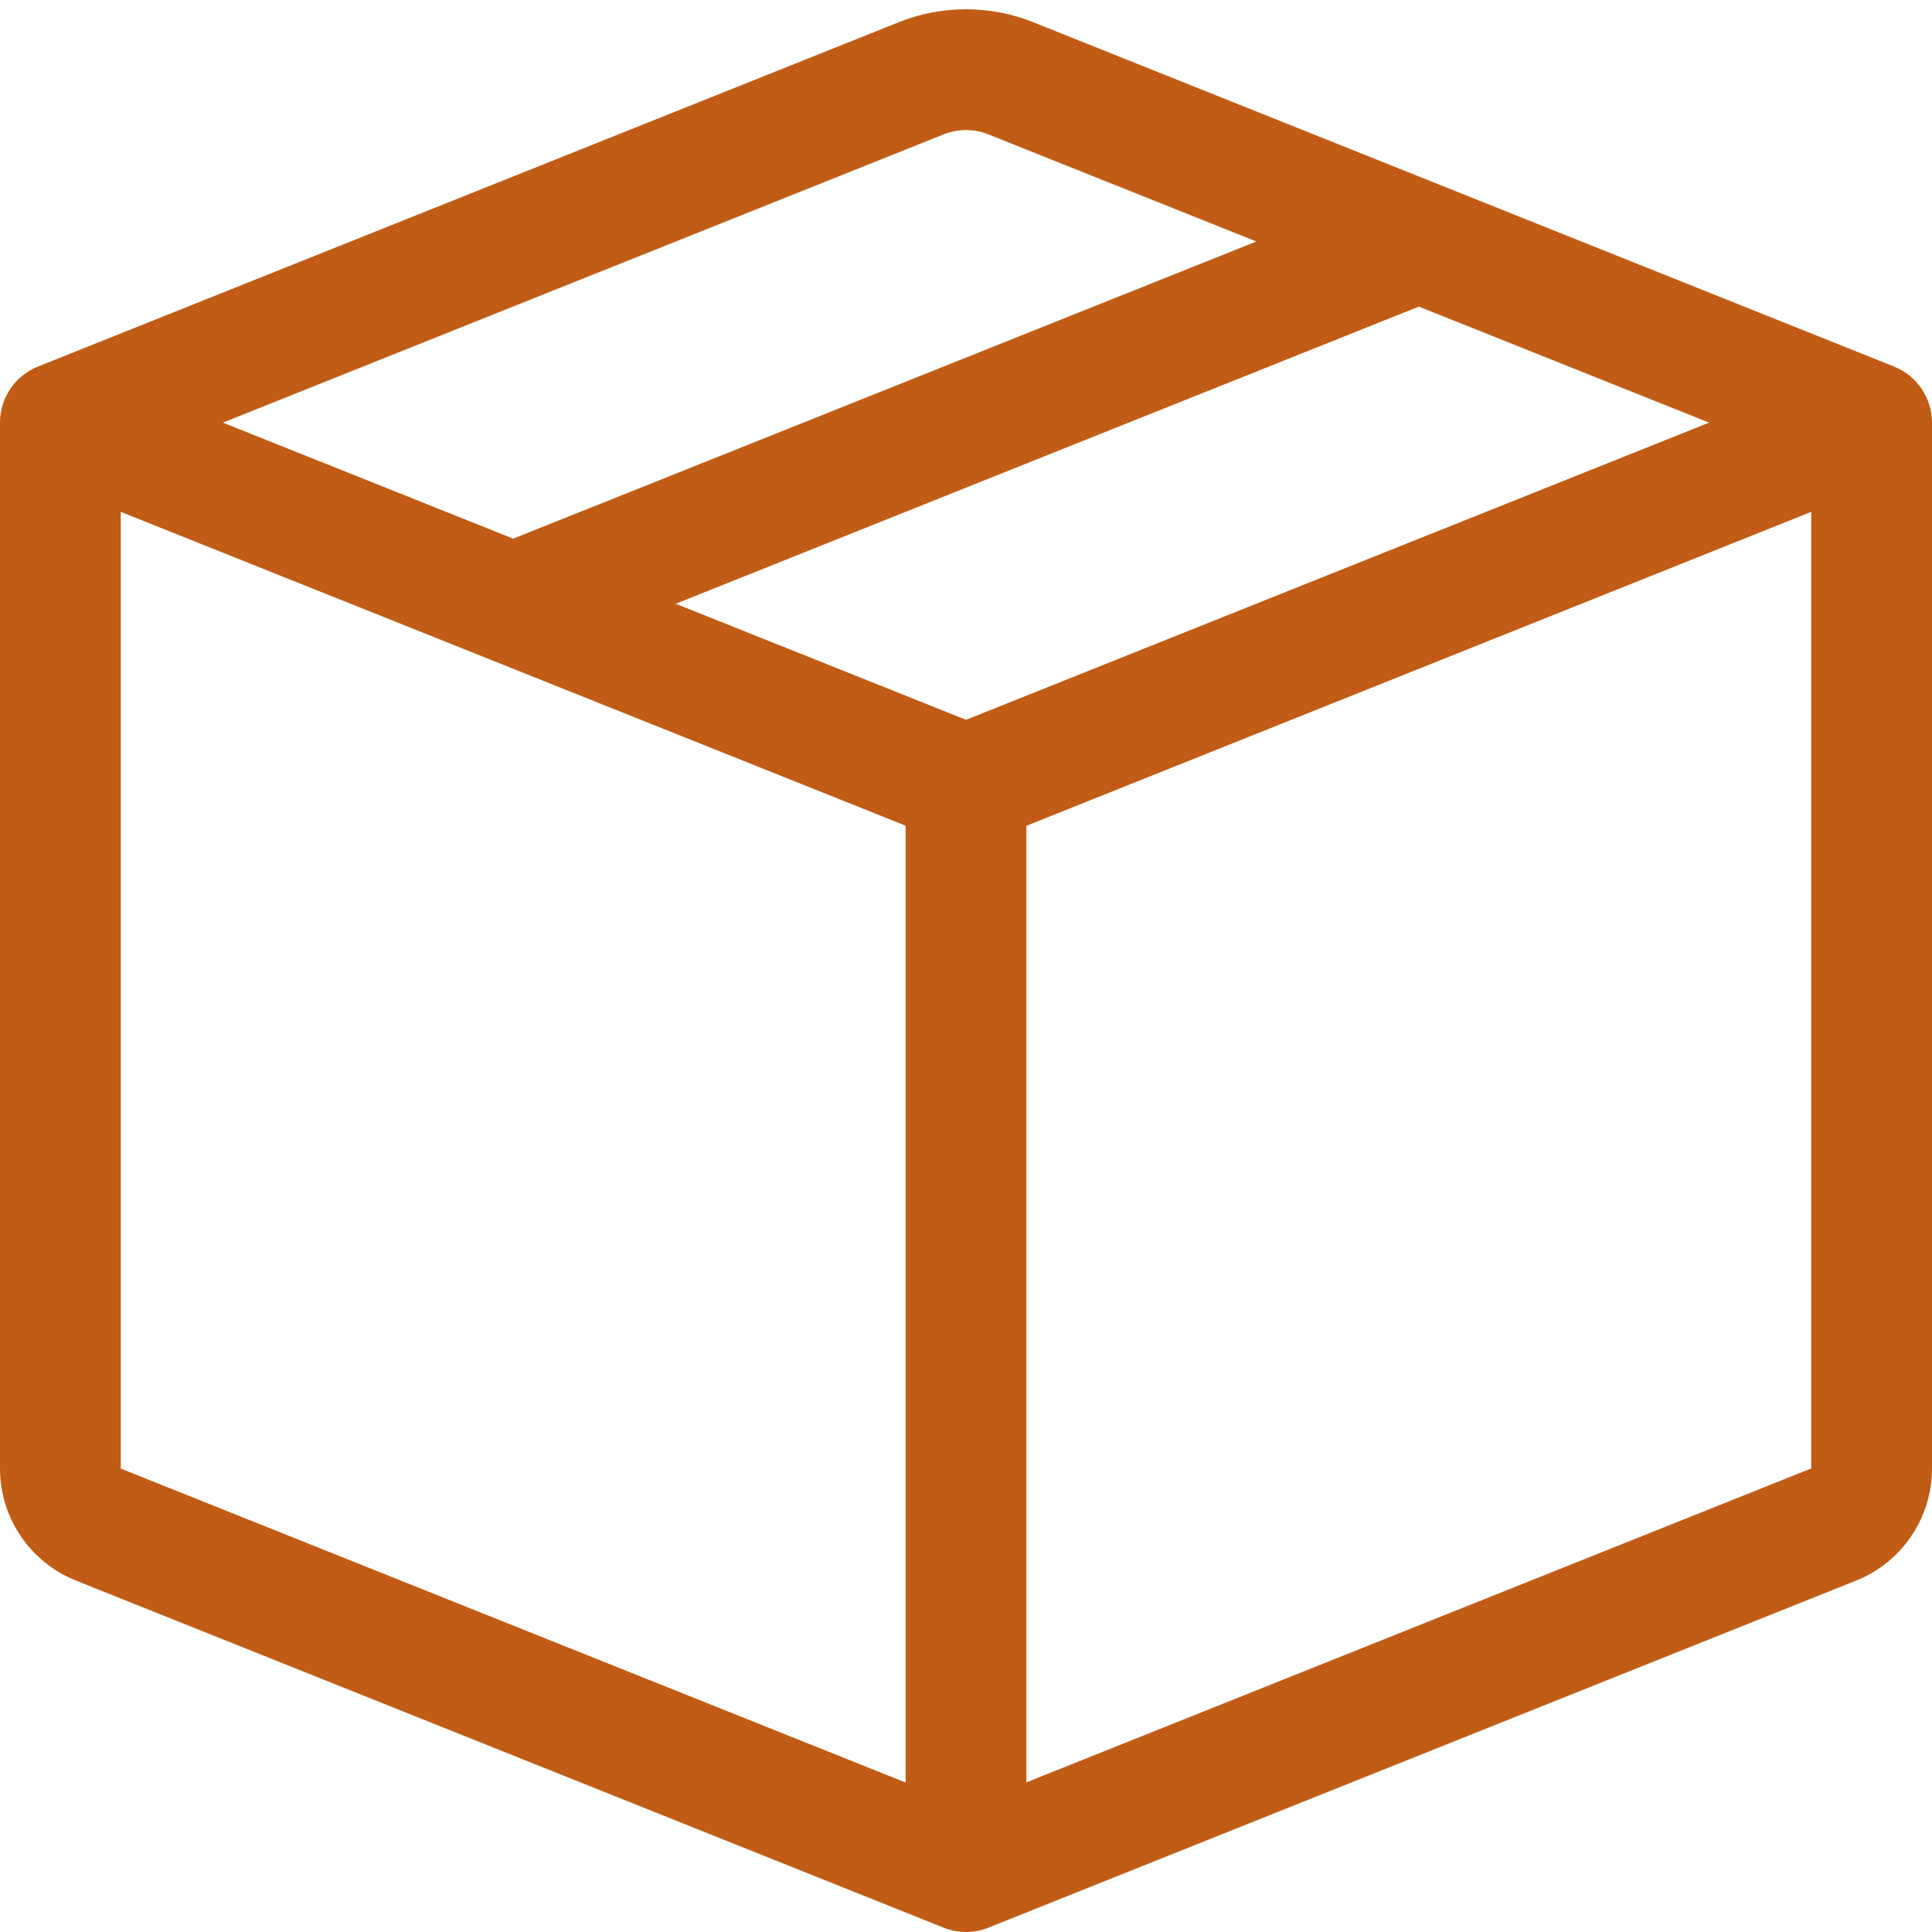
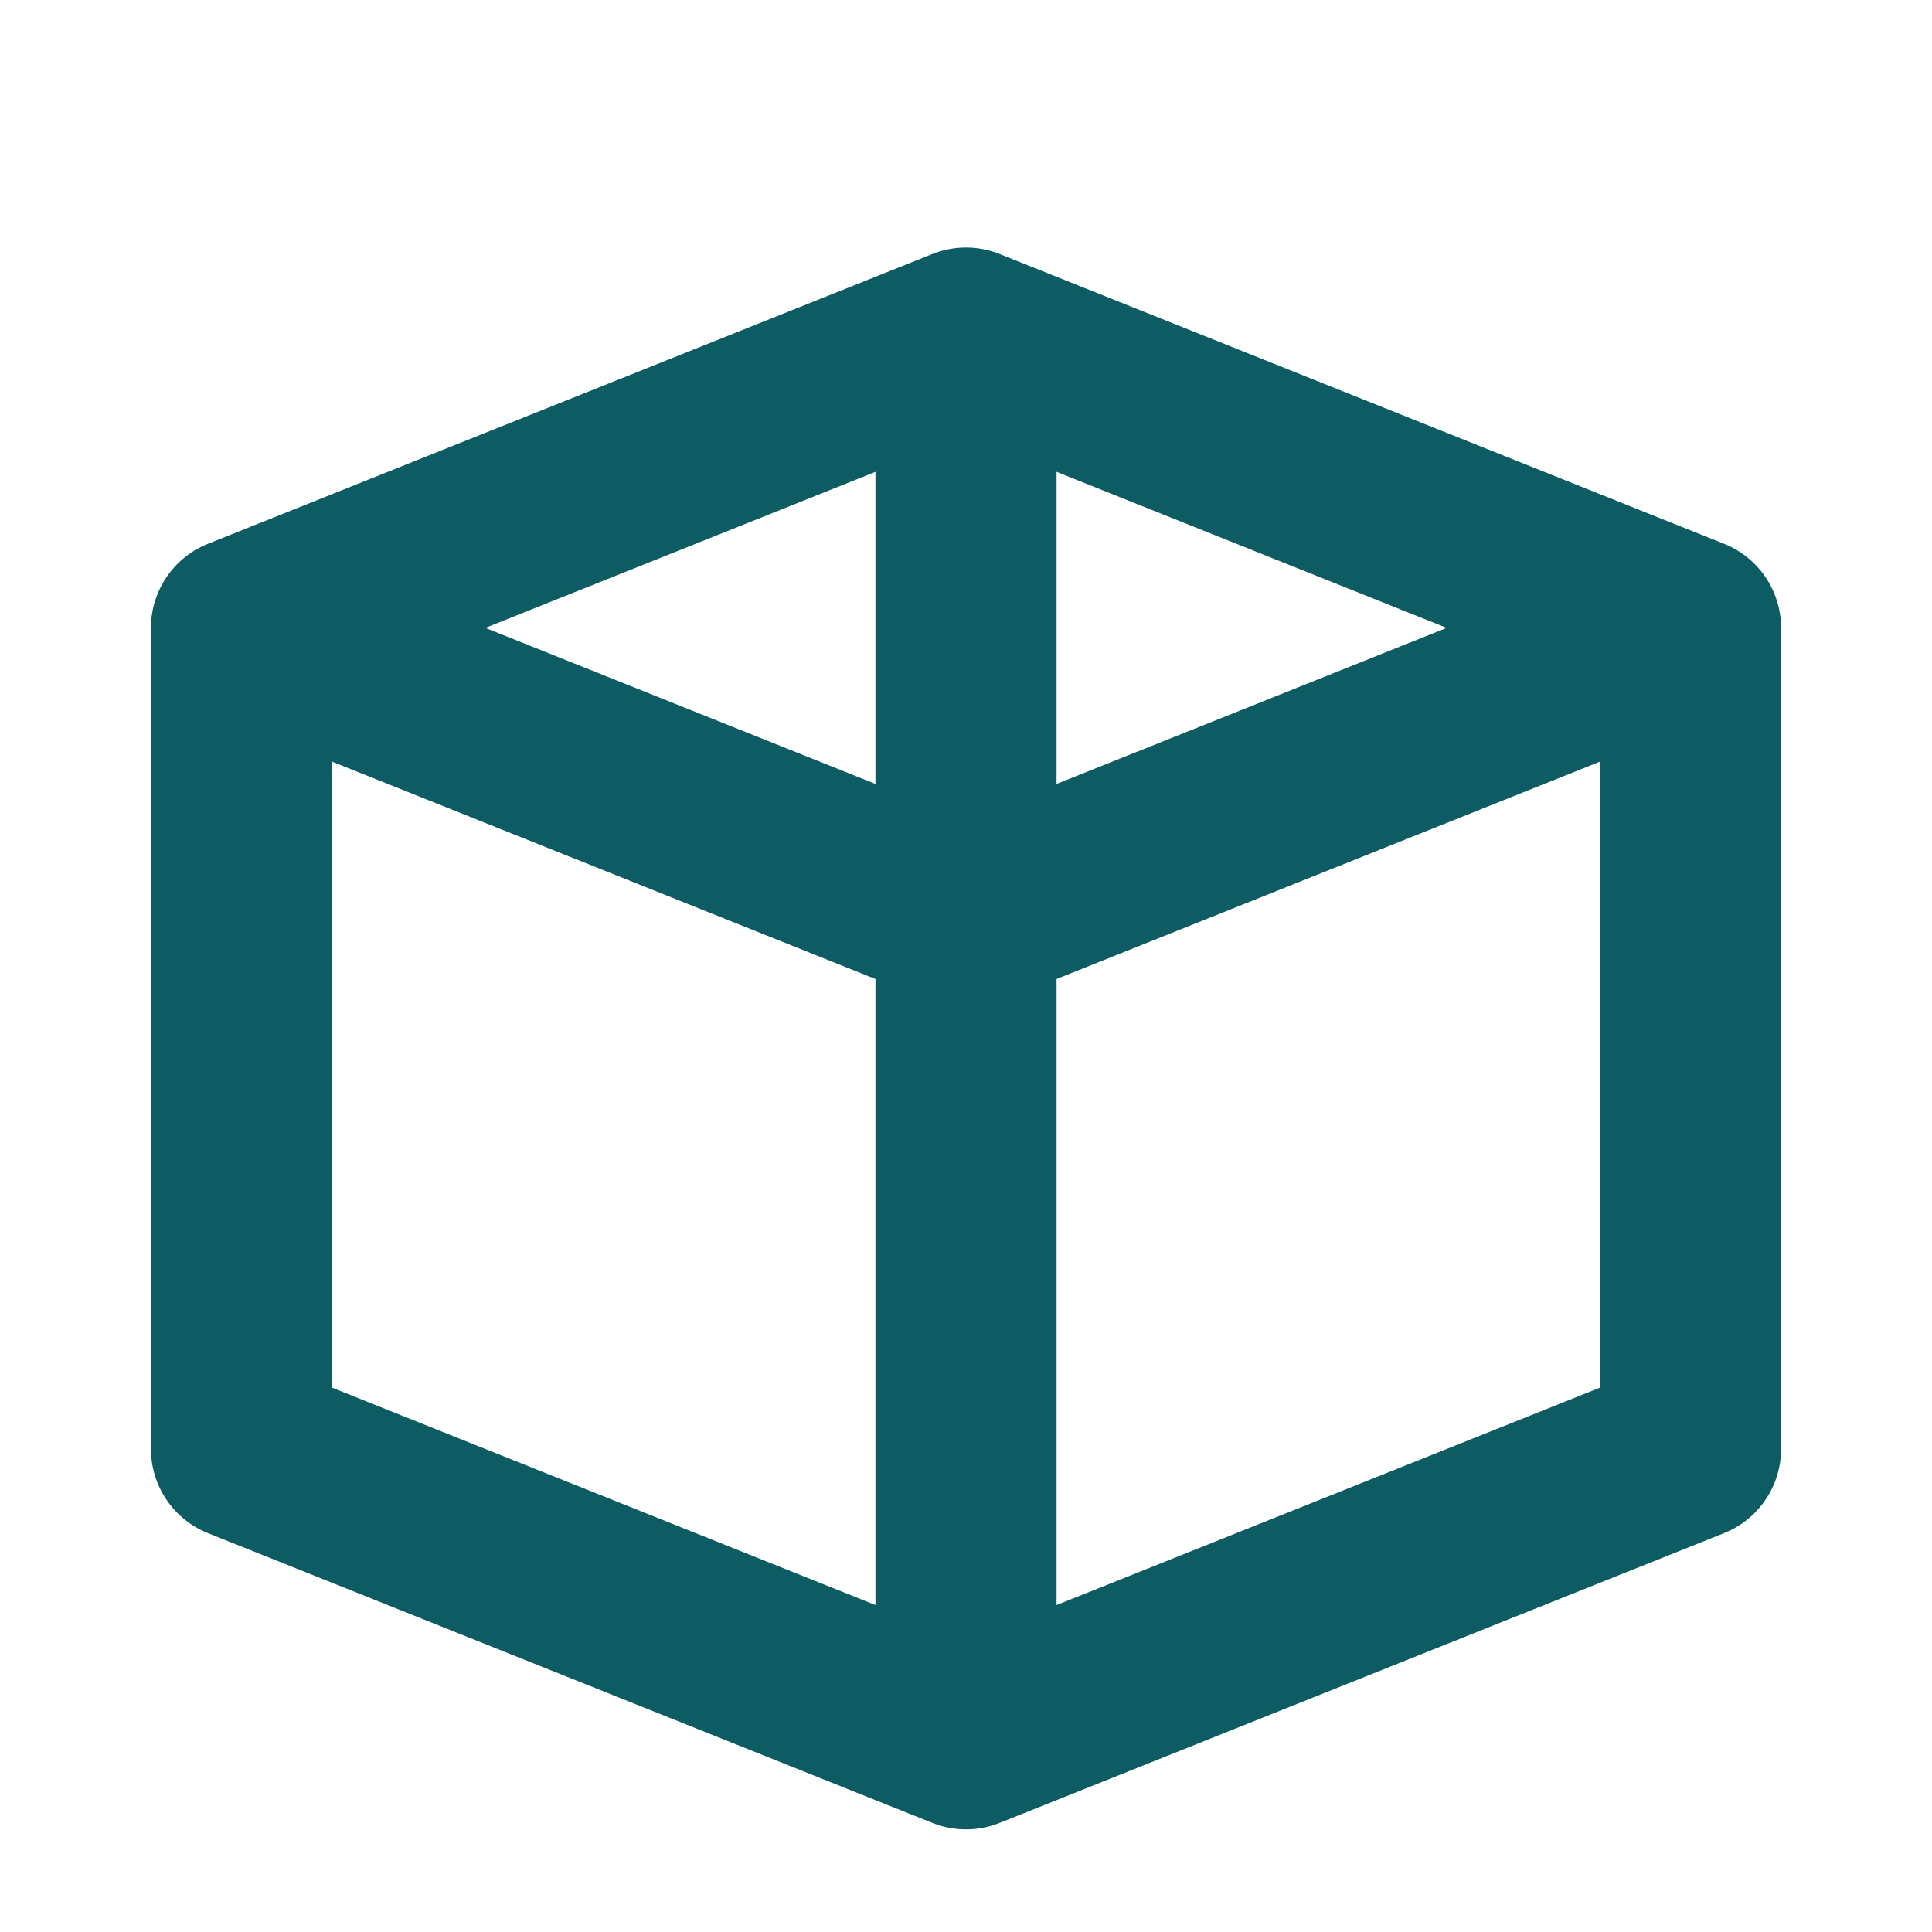
- <svg xmlns="http://www.w3.org/2000/svg" width="16" height="16" fill="#c05c15" viewBox="0 0 16 16">
-   <path d="M8.186 1.113a.5.5 0 0 0-.372 0L1.846 3.5l2.404.961L10.404 2zm3.564 1.426L5.596 5 8 5.961 14.154 3.5zm3.25 1.7-6.5 2.6v7.922l6.5-2.6V4.24zM7.5 14.762V6.838L1 4.239v7.923zM7.443.184a1.5 1.5 0 0 1 1.114 0l7.129 2.852A.5.5 0 0 1 16 3.5v8.662a1 1 0 0 1-.629.928l-7.185 2.874a.5.5 0 0 1-.372 0L.63 13.09a1 1 0 0 1-.63-.928V3.5a.5.5 0 0 1 .314-.464z" />
+ <svg xmlns="http://www.w3.org/2000/svg" width="16" height="16" fill="none" stroke="#0E5C63" stroke-width="1.5" viewBox="0 0 16 16">
+   <path stroke-linejoin="round" d="M2 5.2 8 2.8l6 2.4v6.8L8 14.4 2 12z" />
+   <path stroke-linejoin="round" d="M8 2.8v11.6M2 5.2l6 2.4 6-2.4" />
</svg>
